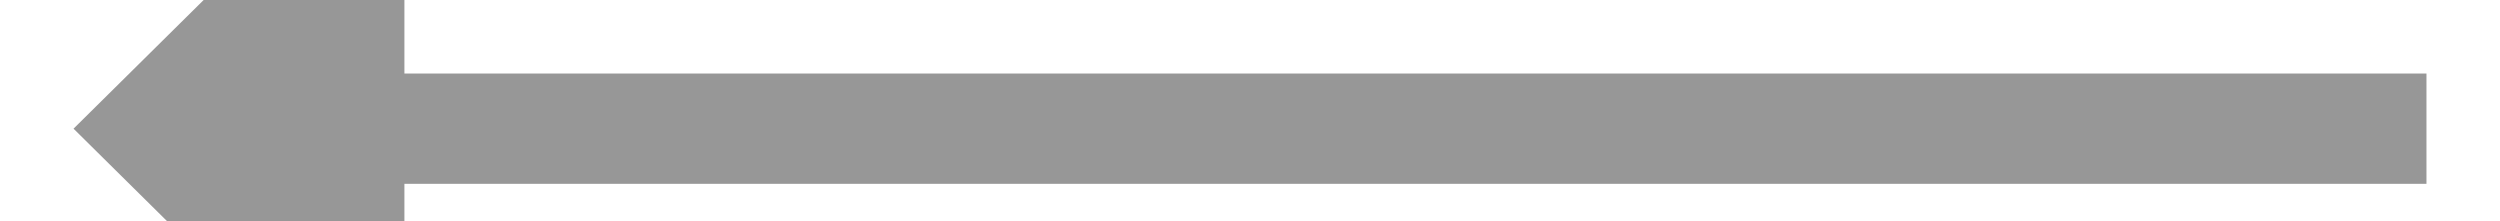
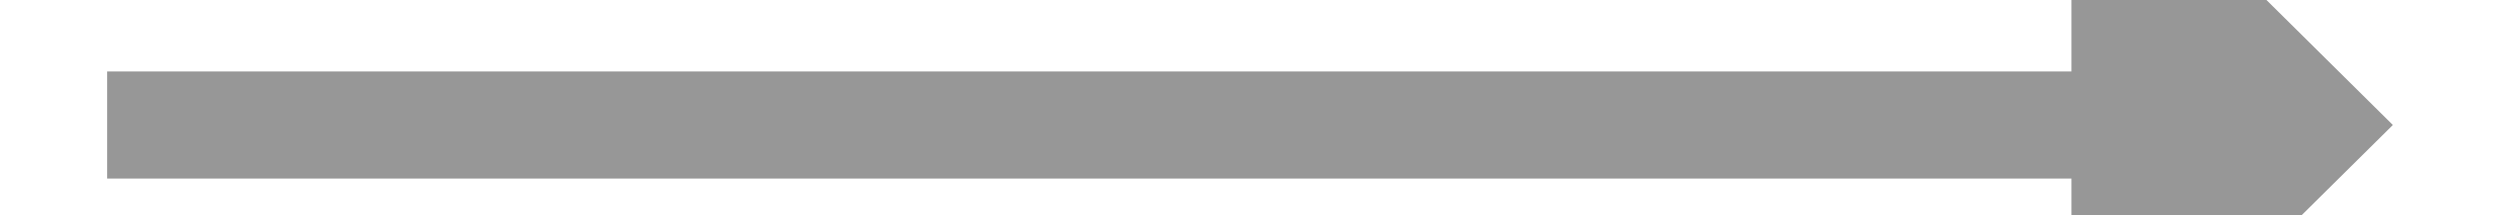
- <svg xmlns="http://www.w3.org/2000/svg" version="1.1" width="68px" height="6px" preserveAspectRatio="xMinYMid meet" viewBox="50 537  68 4">
-   <path d="M 61 530.6  L 52 539.5  L 61 548.4  L 61 530.6  Z " fill-rule="nonzero" fill="#979797" stroke="none" />
-   <path d="M 59 539.5  L 116 539.5  " stroke-width="3" stroke="#979797" fill="none" />
+ <svg xmlns="http://www.w3.org/2000/svg" version="1.1" width="70px" height="6px" preserveAspectRatio="xMinYMid meet" viewBox="1288 537  70 4">
+   <path d="M 1346 548.4  L 1355 539.5  L 1346 530.6  L 1346 548.4  Z " fill-rule="nonzero" fill="#979797" stroke="none" />
+   <path d="M 1291 539.5  L 1348 539.5  " stroke-width="3" stroke="#979797" fill="none" />
</svg>
